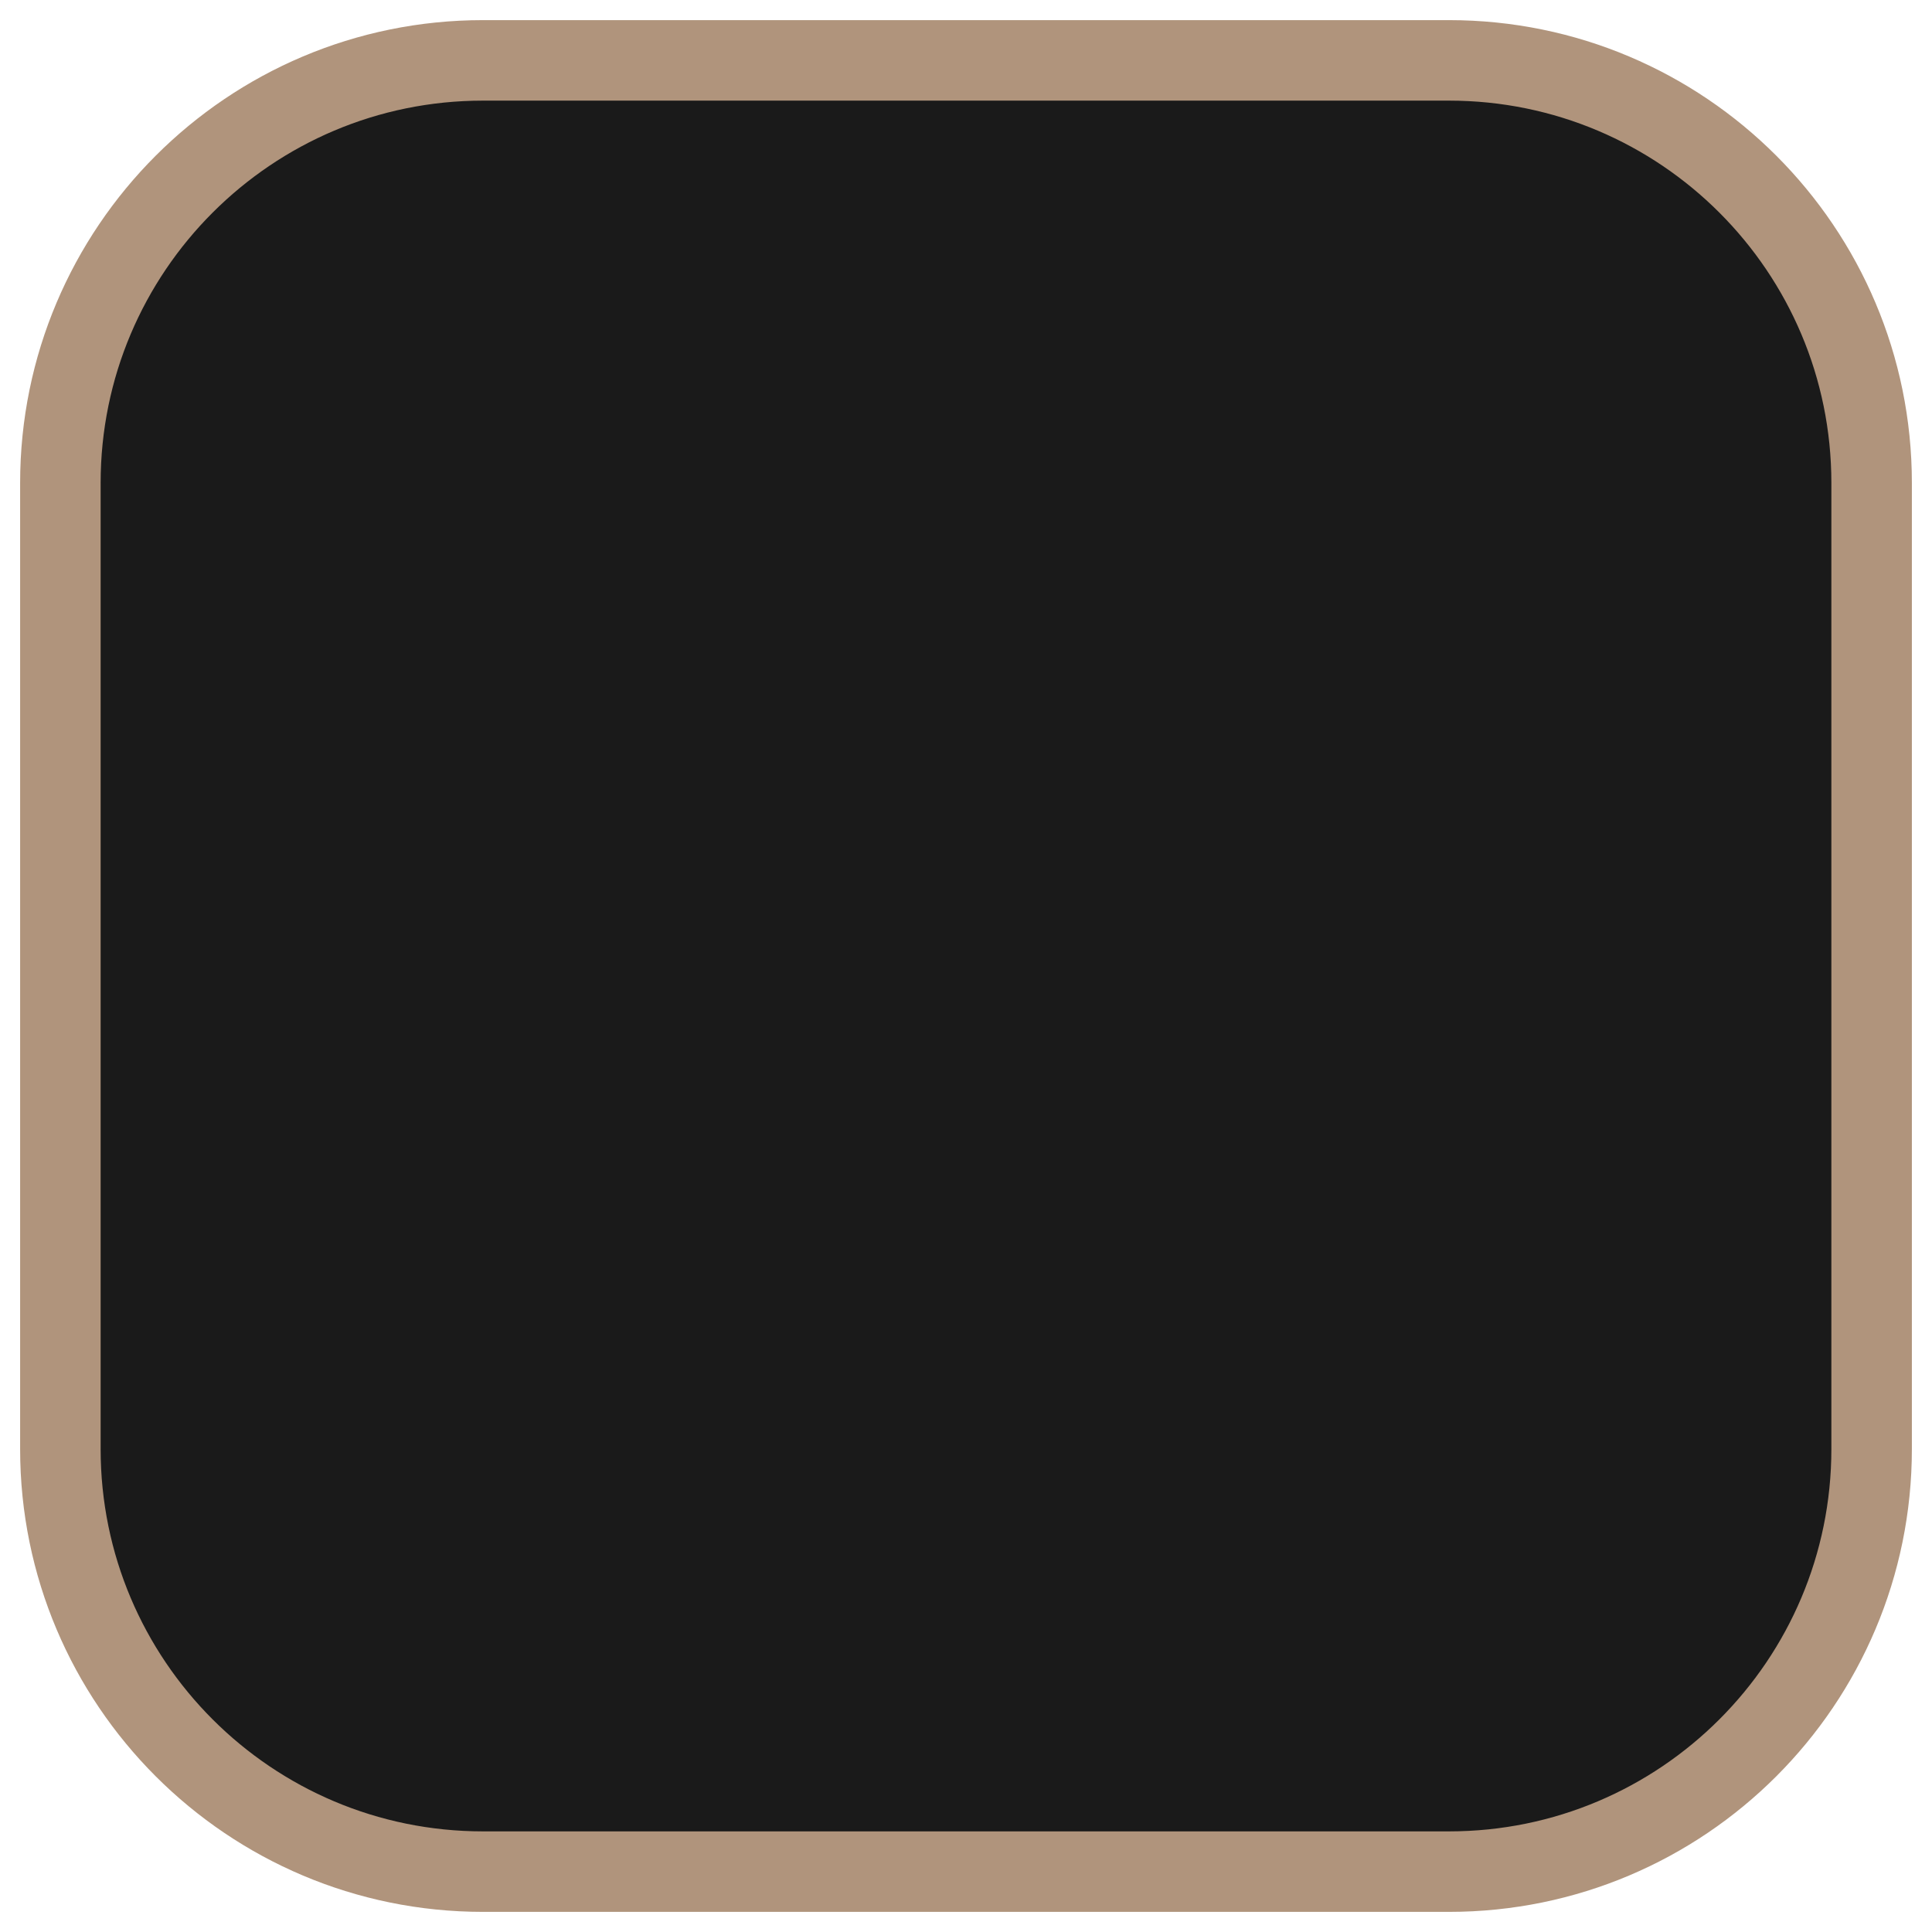
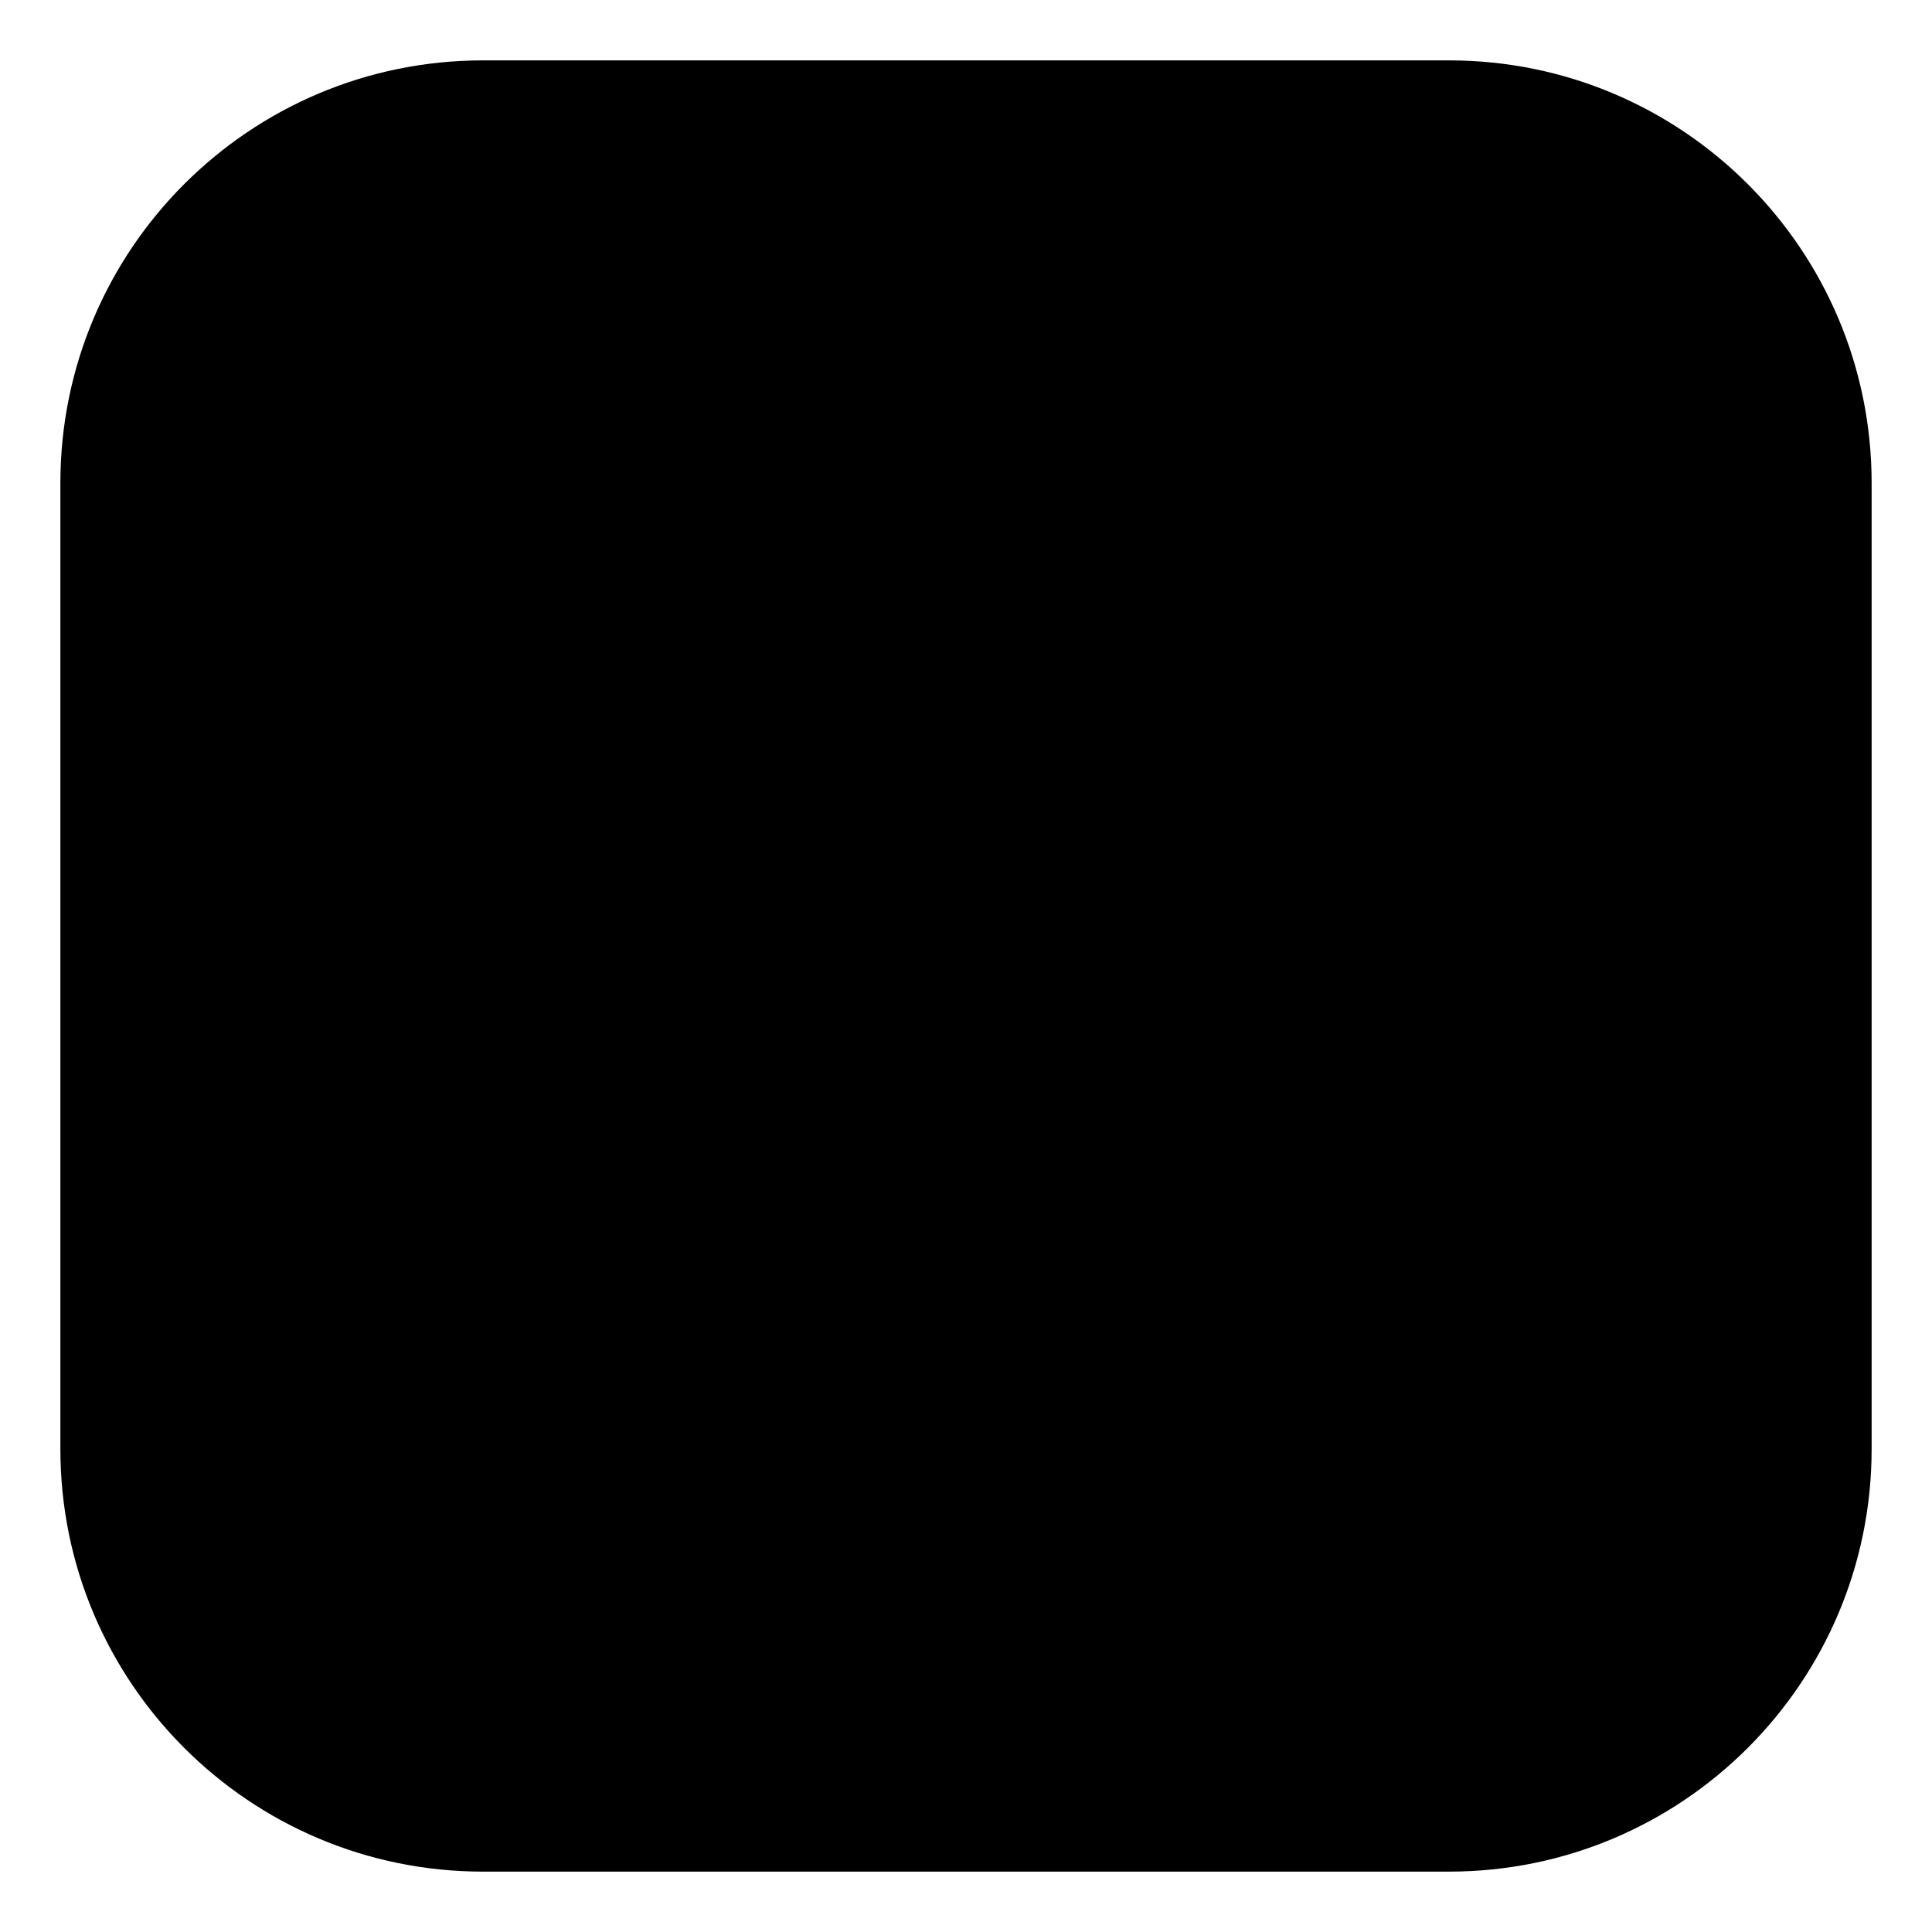
<svg xmlns="http://www.w3.org/2000/svg" width="48" height="48" viewBox="0 0 48 48">
-   <rect x="1.5" y="1.5" width="45" height="45" rx="10.5" ry="10.5" fill="#1a1a1a" stroke="#b0947c" stroke-width="2" />
+   <rect x="1.5" y="1.5" width="45" height="45" rx="10.5" ry="10.5" fill="{{ colors.surface_container_lowest.default.hex }}" stroke="{{ colors.primary.default.hex }}" stroke-width="2" />
</svg>
